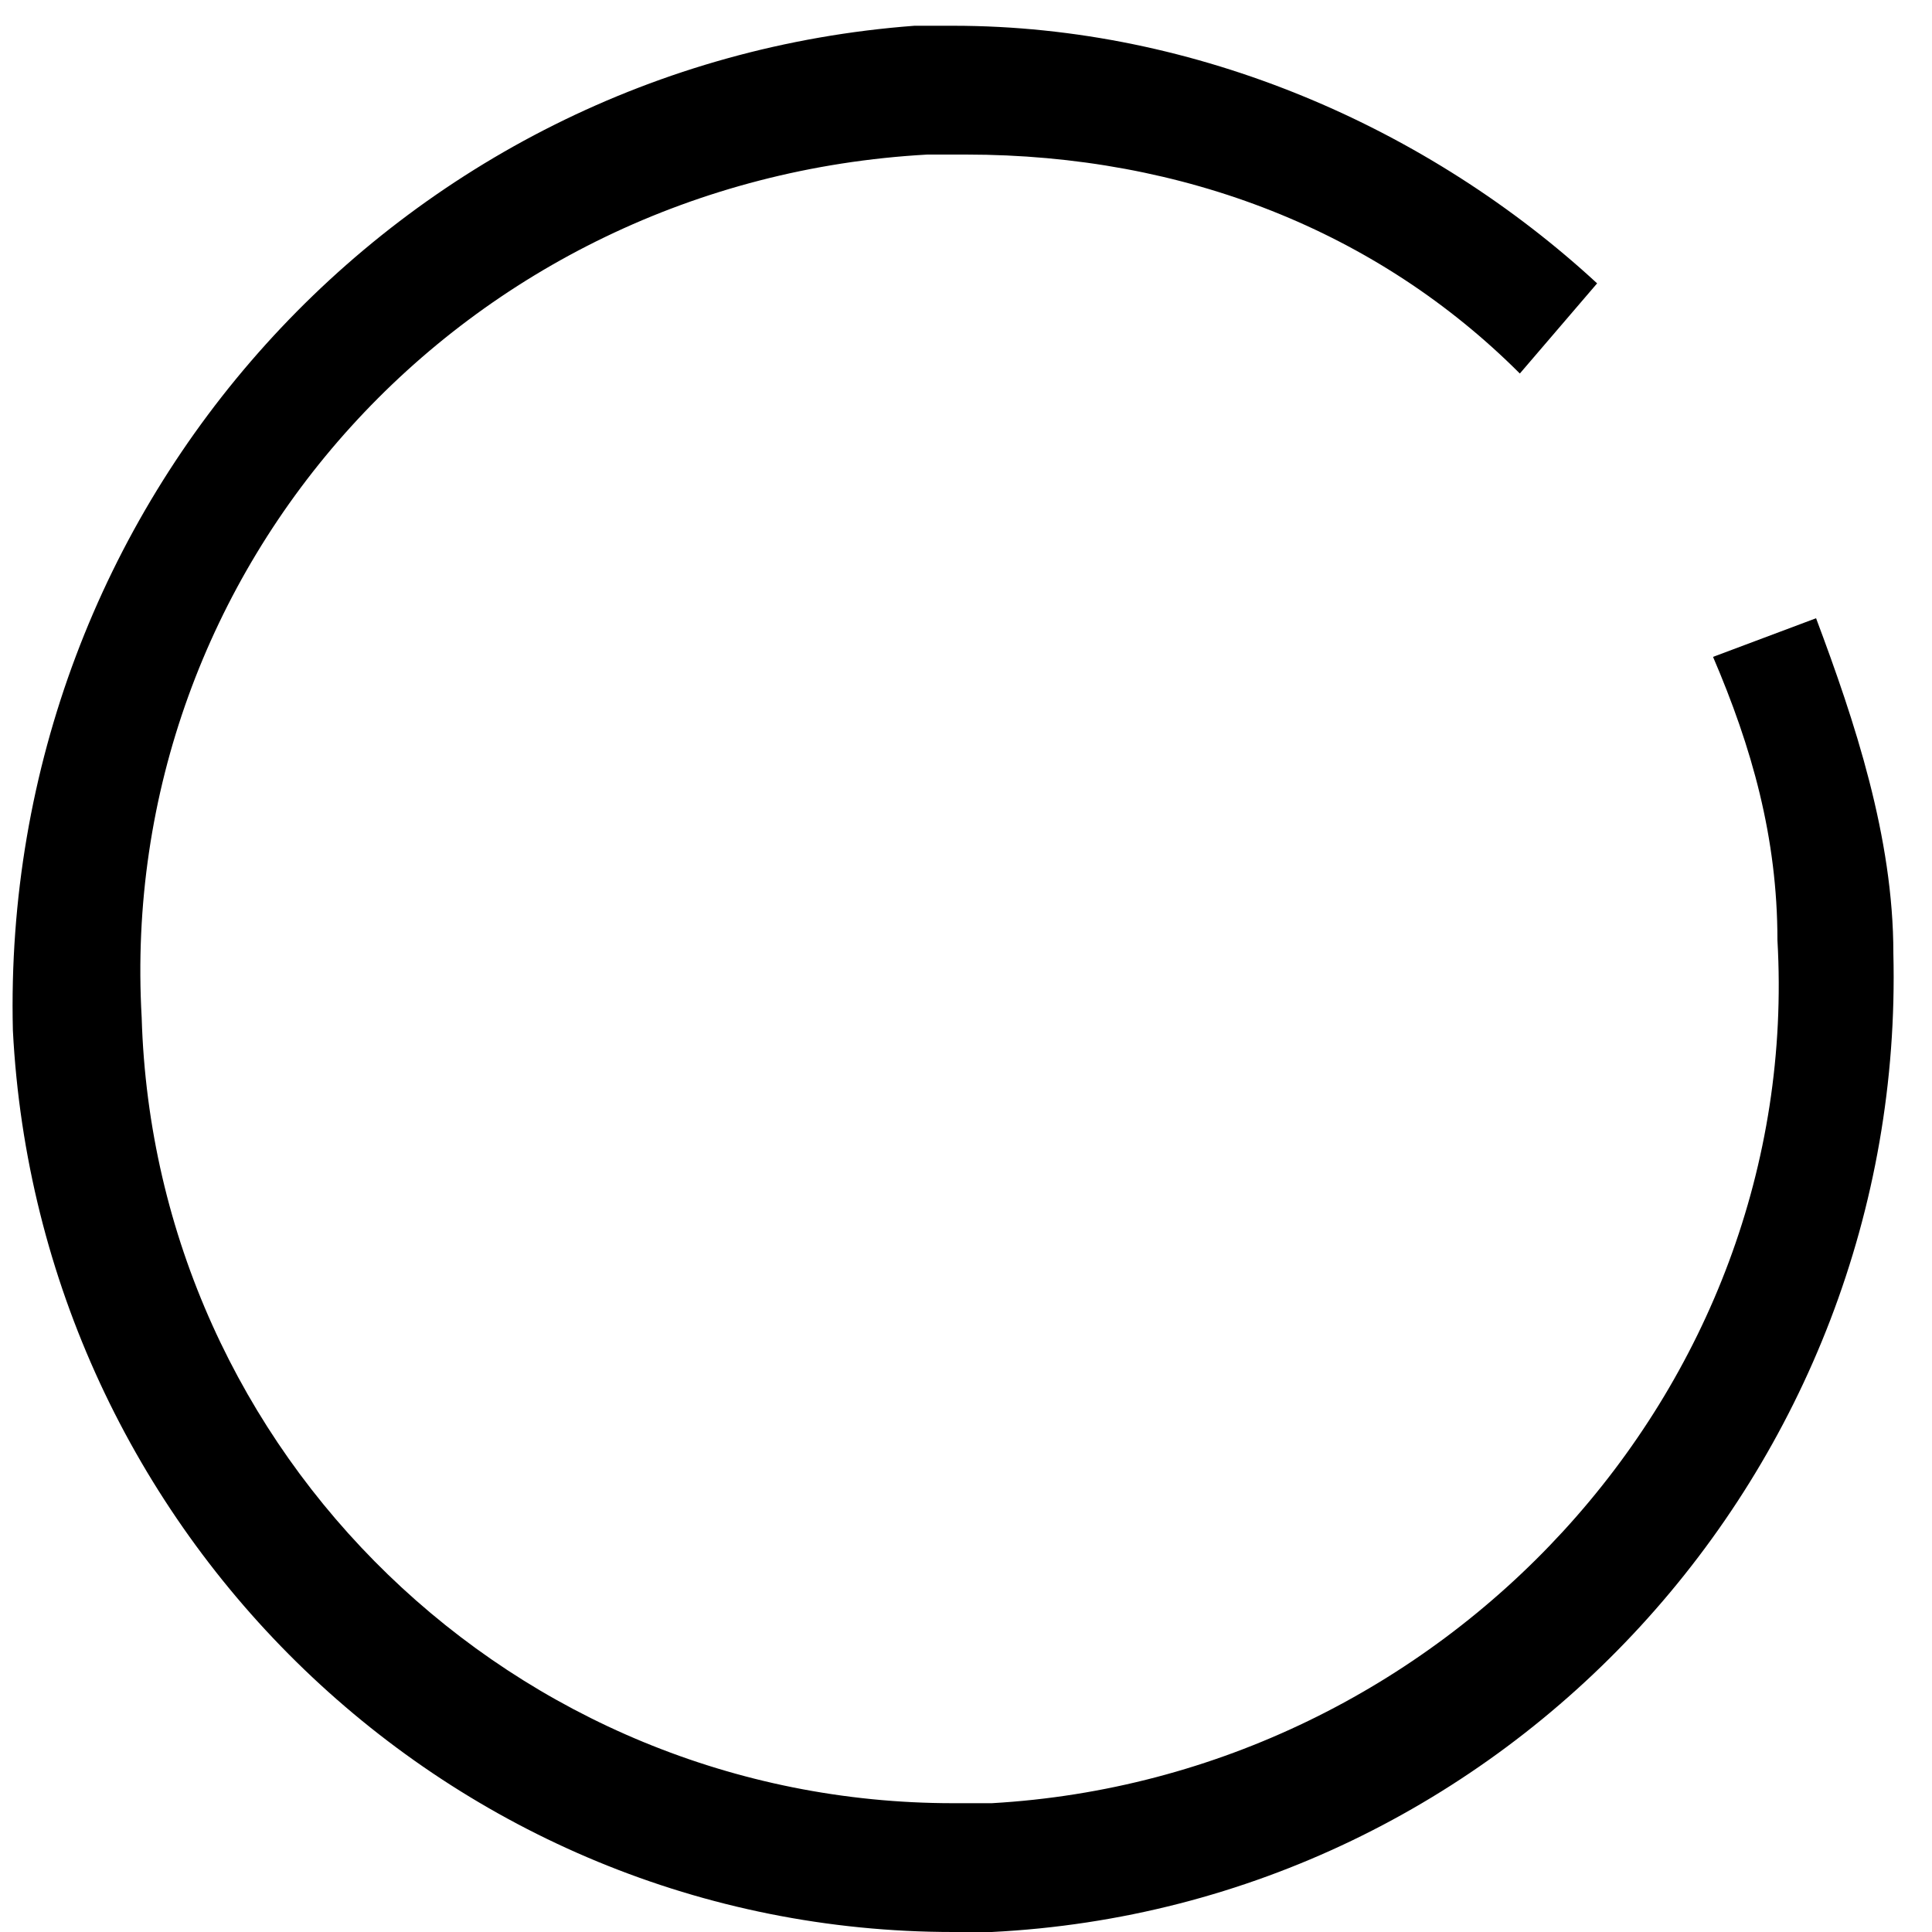
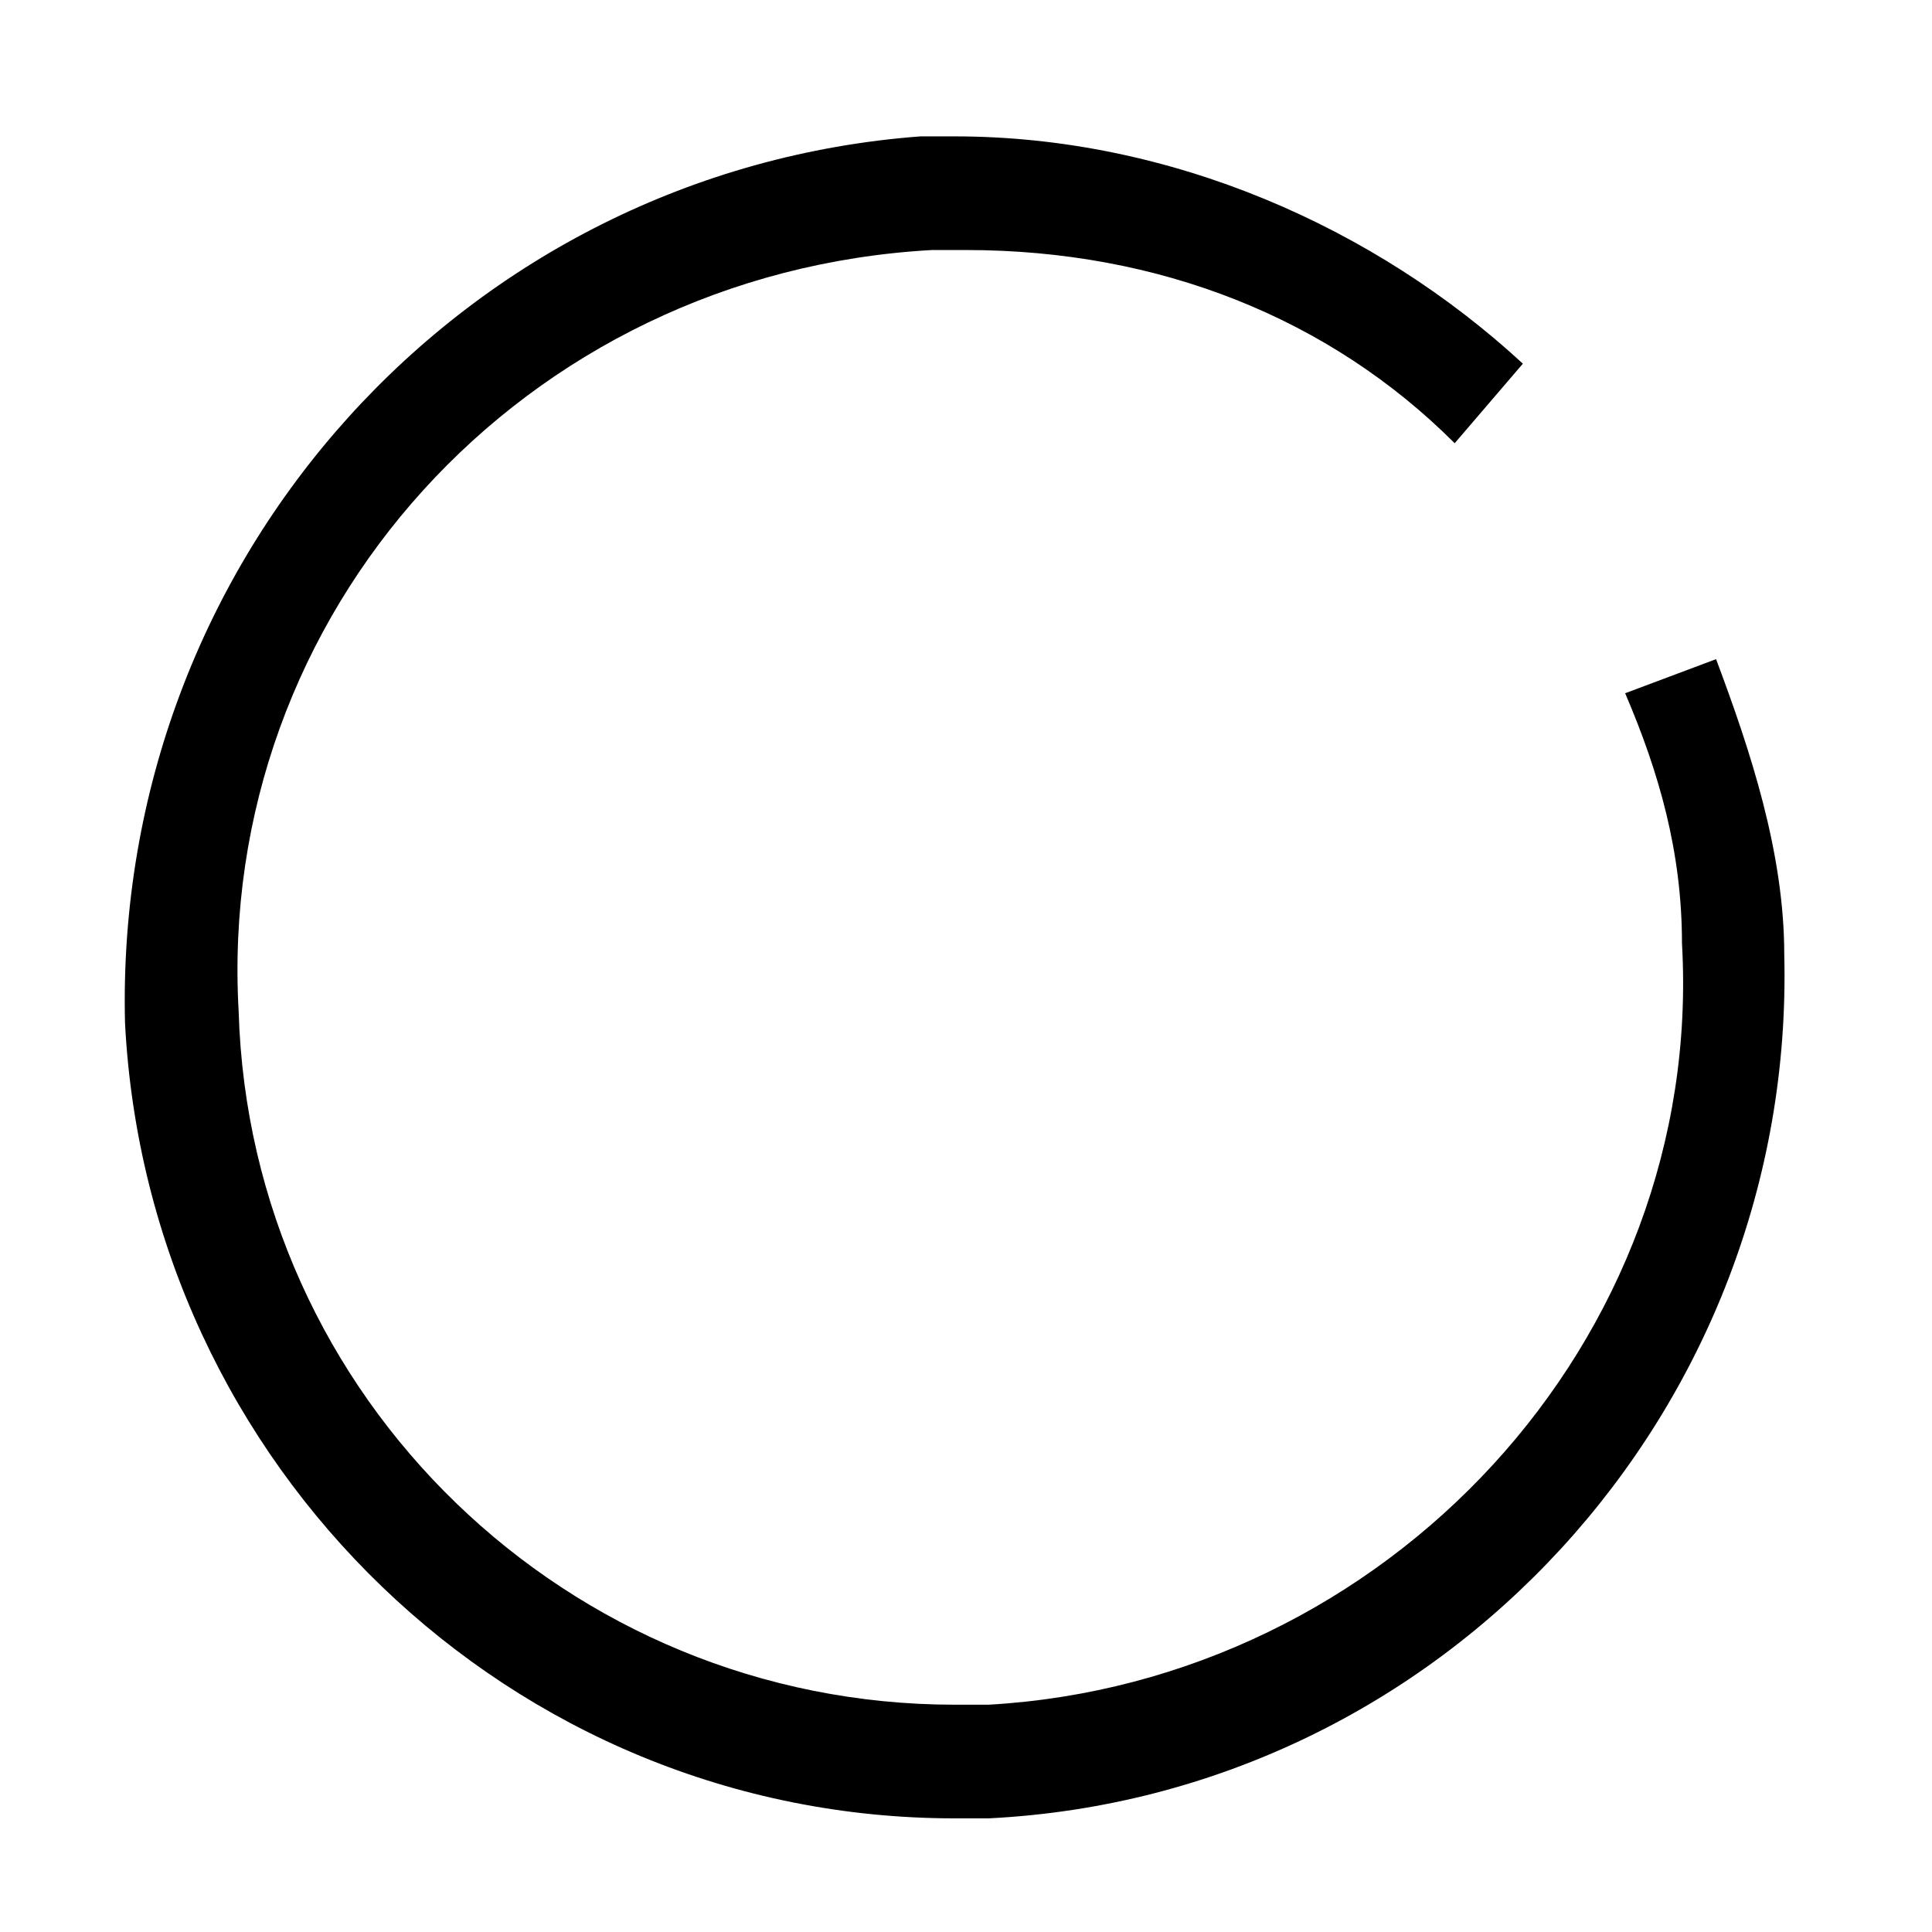
- <svg xmlns="http://www.w3.org/2000/svg" width="15px" height="15px" viewBox="0 0 15 15" version="1.1">
+ <svg xmlns="http://www.w3.org/2000/svg" width="17px" height="17px" viewBox="0 0 17 17" version="1.1">
  <description>Created with Sketch (http://www.bohemiancoding.com/sketch)</description>
  <defs />
  <g id="Page-1" stroke="none" stroke-width="1" fill="none" fill-rule="evenodd">
-     <g id="repeat_no_a" fill="#000000">
+     <g id="repeat_no_a" transform="translate(1, 1)" fill="#000000">
      <path d="M13.3,5.1 C13.6,5.8 13.8,6.5 13.8,7.3 C14,10.8 11.2,13.8 7.7,14 L7.4,14 C4,14 1.2,11.3 1.1,7.9 C0.9,4.4 3.6,1.4 7.2,1.2 L7.5,1.2 C9.2,1.2 10.7,1.8 11.8,2.9 L12.4,2.2 C11.1,1 9.3,0.2 7.4,0.2 L7.1,0.2 C3.1,0.5 1.77635684e-15,3.9 0.1,8 C0.3,11.9 3.5,15 7.4,15 L7.7,15 C11.7,14.8 14.8,11.4 14.7,7.4 C14.7,6.5 14.4,5.6 14.1,4.8 L13.3,5.1 L13.3,5.1 Z" id="Shape" />
    </g>
  </g>
</svg>
